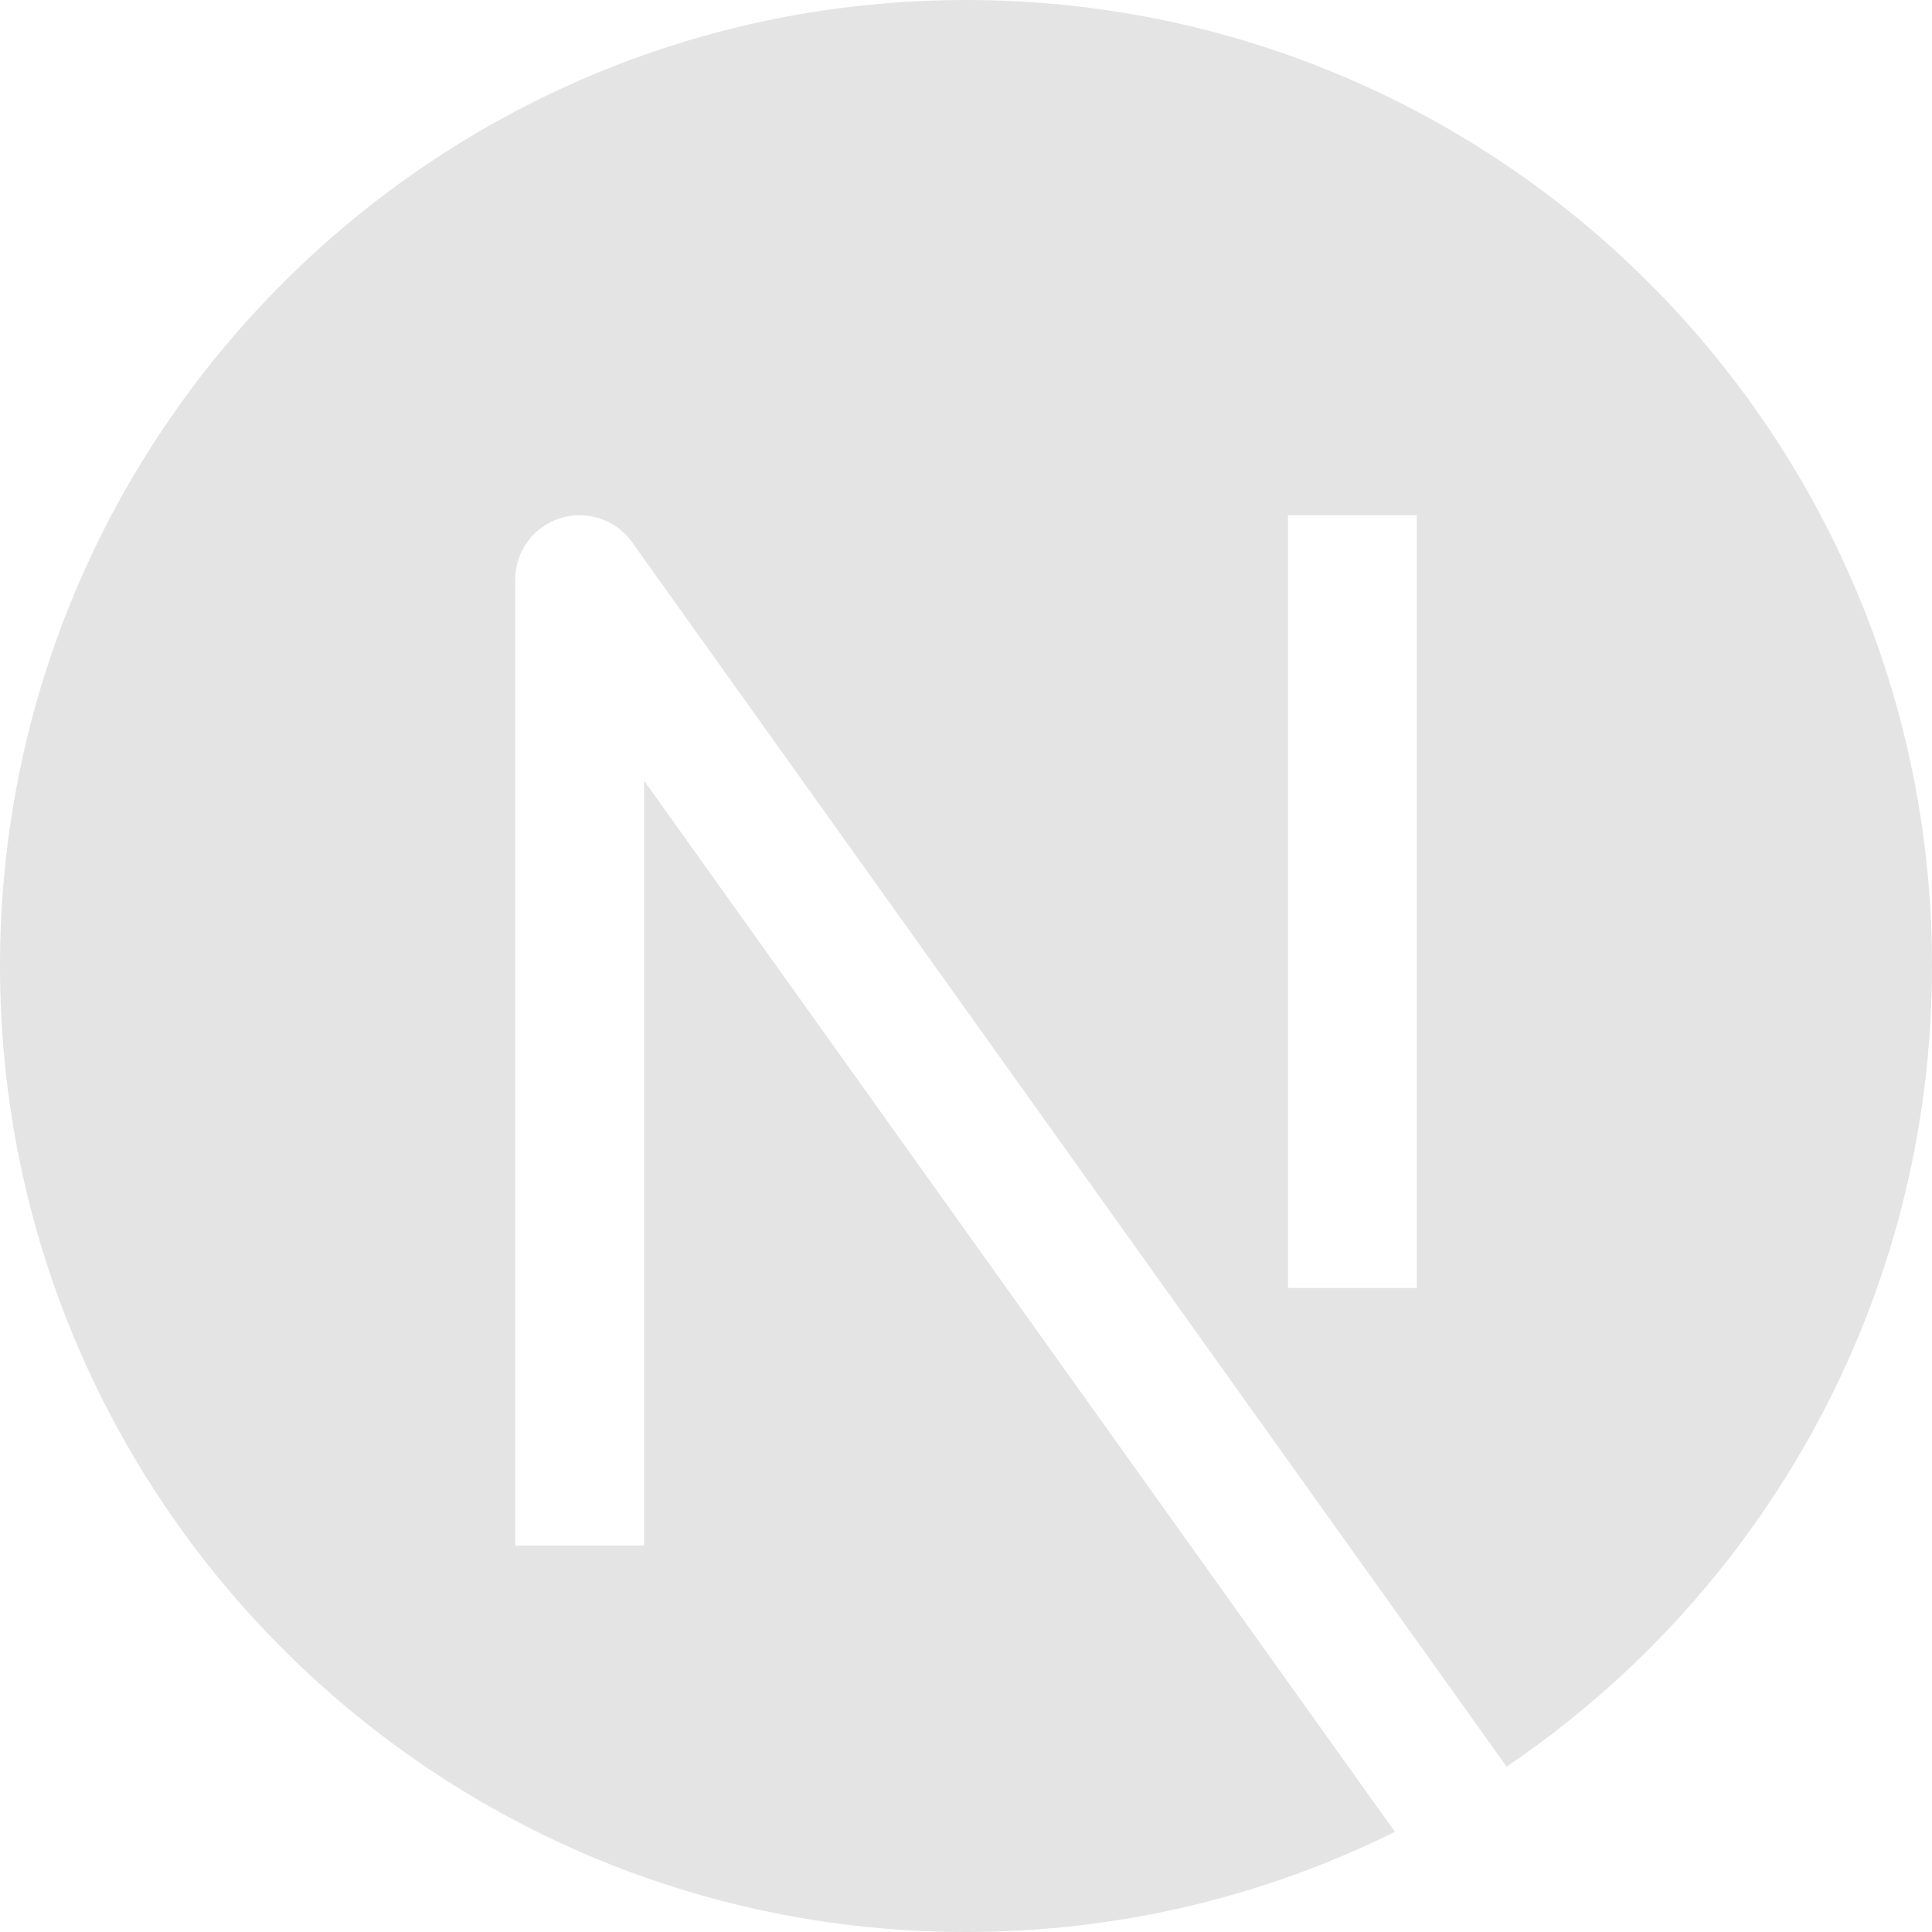
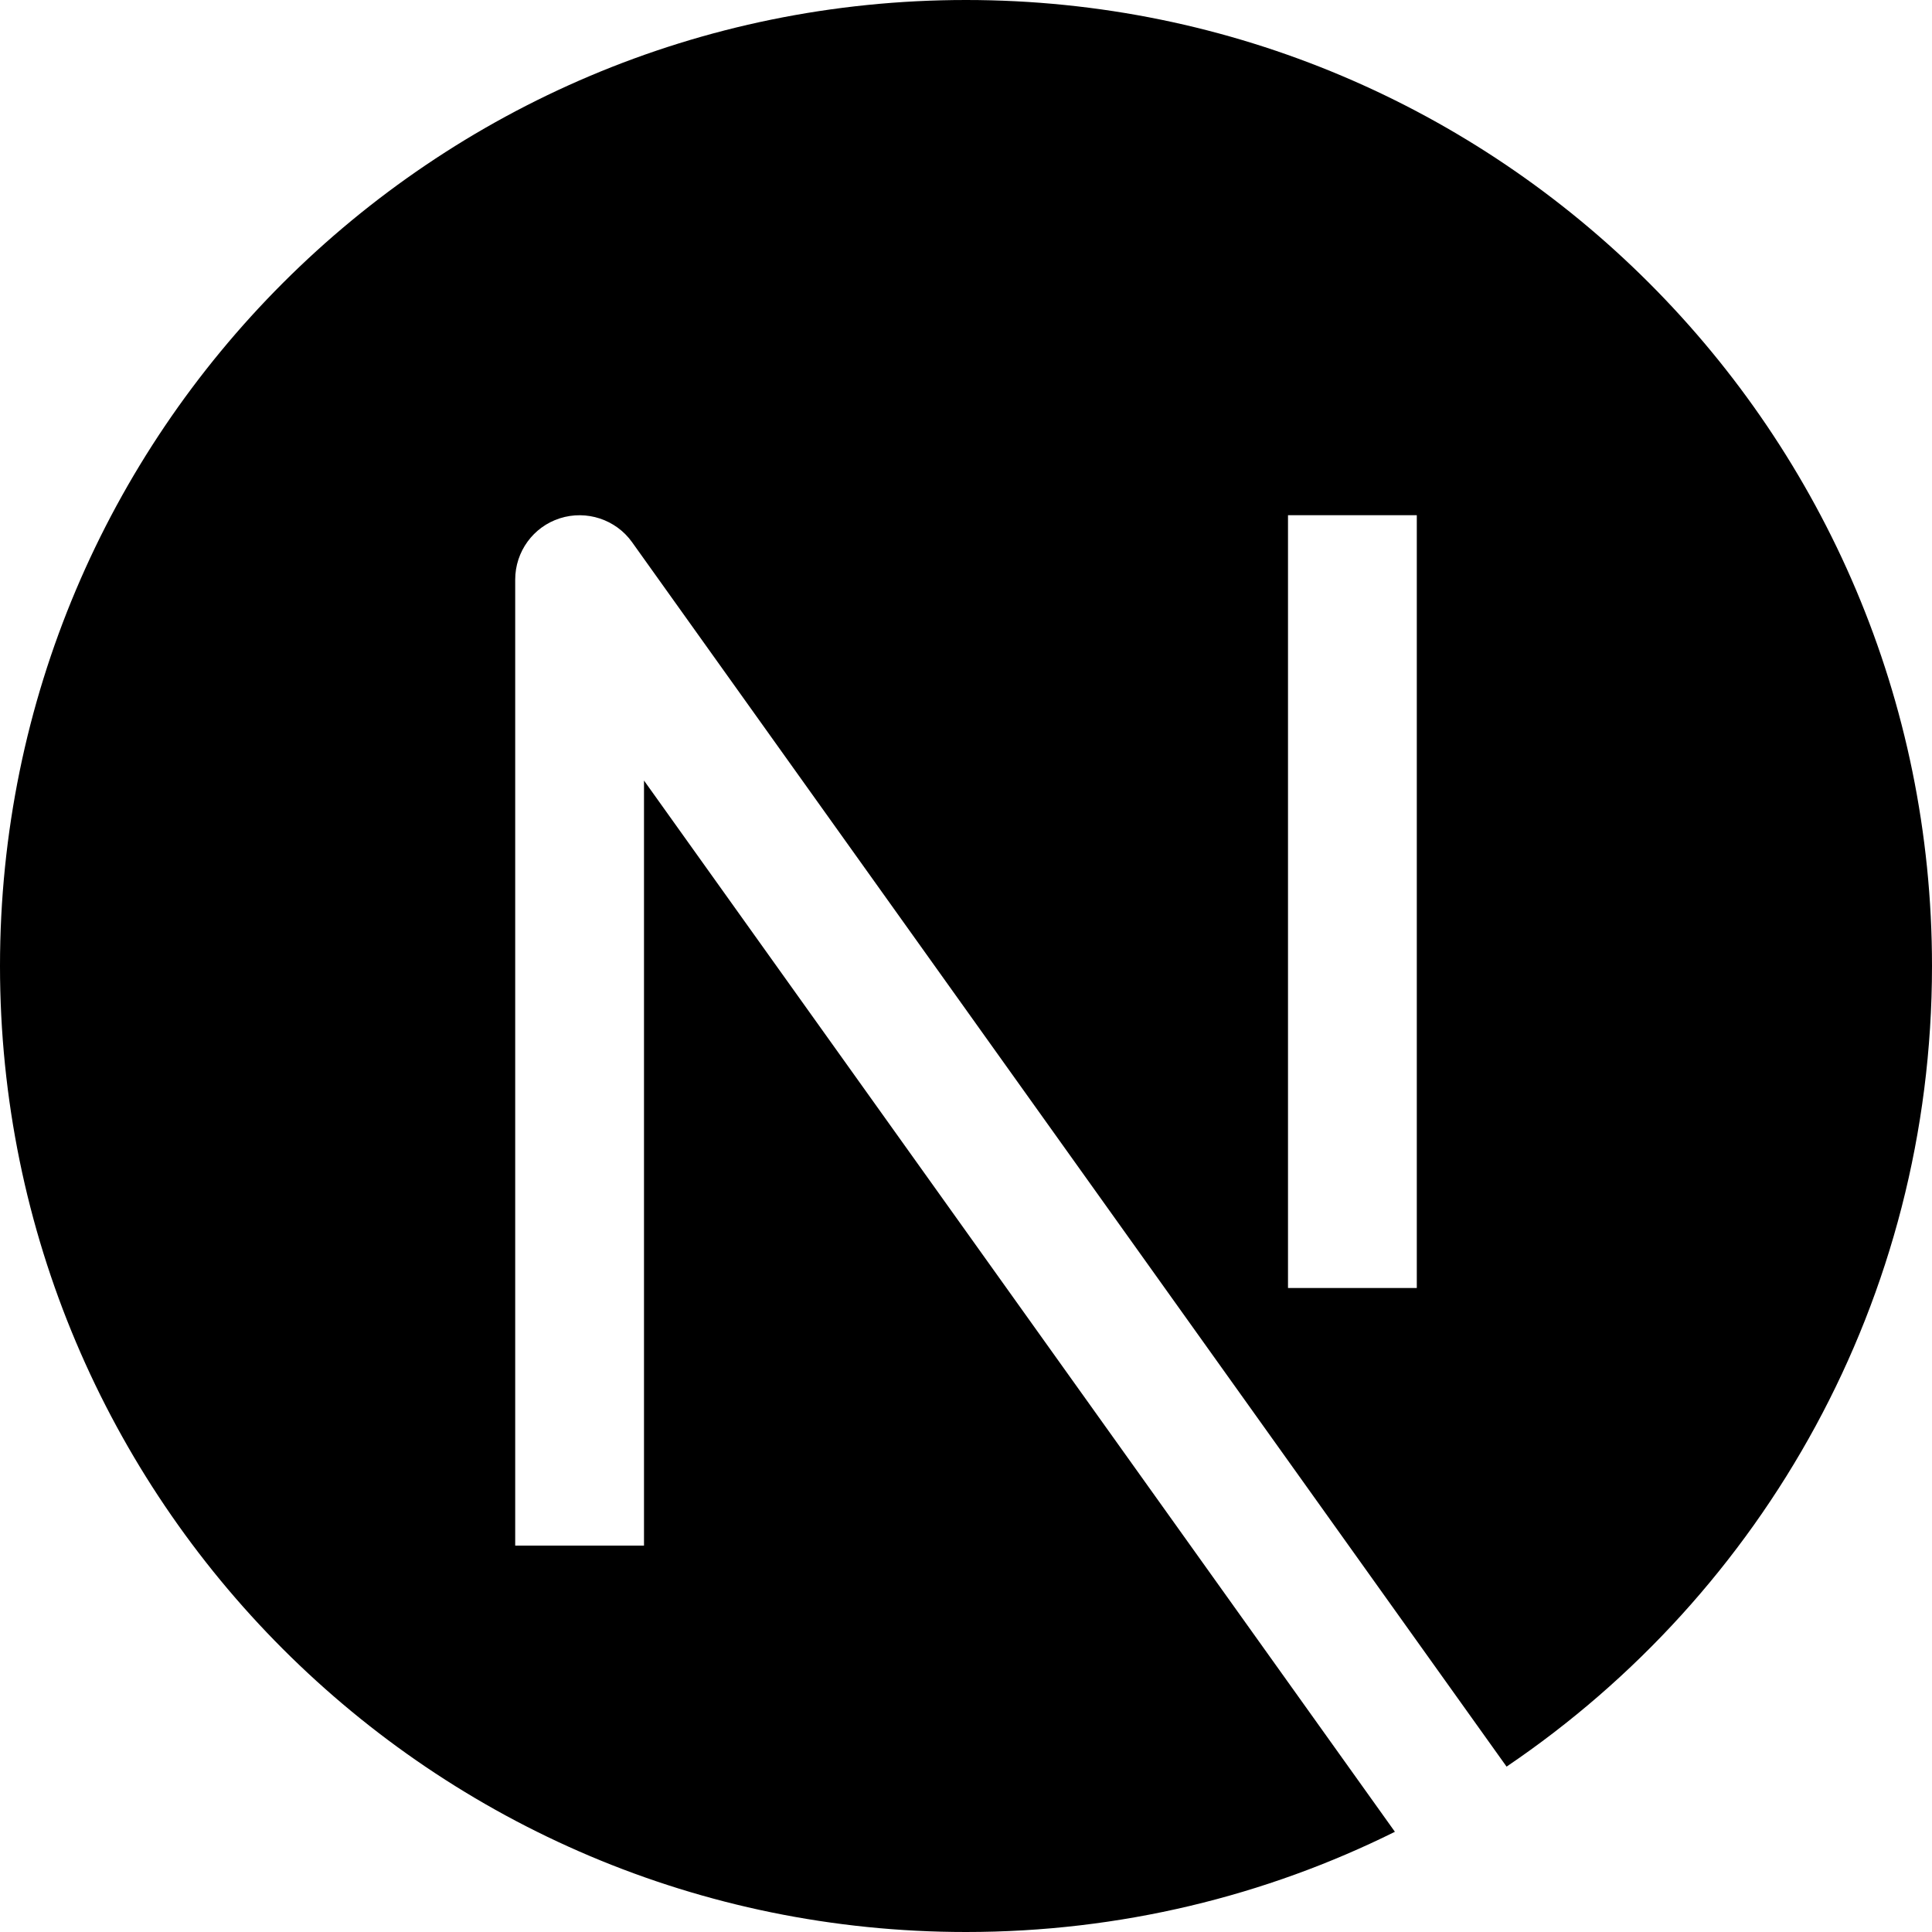
- <svg xmlns="http://www.w3.org/2000/svg" width="800px" height="800px" viewBox="0 0 15 15" fill="none">
-   <g id="SVGRepo_bgCarrier" stroke-width="0" />
-   <g id="SVGRepo_tracerCarrier" stroke-linecap="round" stroke-linejoin="round" />
-   <g id="SVGRepo_iconCarrier">
-     <path fill-rule="evenodd" clip-rule="evenodd" d="M0 7.5C0 3.358 3.358 0 7.5 0C11.642 0 15 3.358 15 7.5C15 10.087 13.69 12.368 11.697 13.716L4.907 4.209C4.781 4.033 4.554 3.958 4.347 4.024C4.14 4.09 4 4.283 4 4.5V12H5V6.06L10.83 14.222C9.827 14.72 8.696 15 7.5 15C3.358 15 0 11.642 0 7.5ZM10 10V4H11V10H10Z" fill="#e4e4e4" />
-   </g>
+ <svg xmlns="http://www.w3.org/2000/svg" viewBox="0 0 15 15" fill="currentColor">
+   <path fill-rule="evenodd" clip-rule="evenodd" d="M0 7.5C0 3.358 3.358 0 7.5 0C11.642 0 15 3.358 15 7.5C15 10.087 13.69 12.368 11.697 13.716L4.907 4.209C4.781 4.033 4.554 3.958 4.347 4.024C4.14 4.09 4 4.283 4 4.5V12H5V6.06L10.83 14.222C9.827 14.72 8.696 15 7.5 15C3.358 15 0 11.642 0 7.5ZM10 10V4H11V10H10Z" />
</svg>
